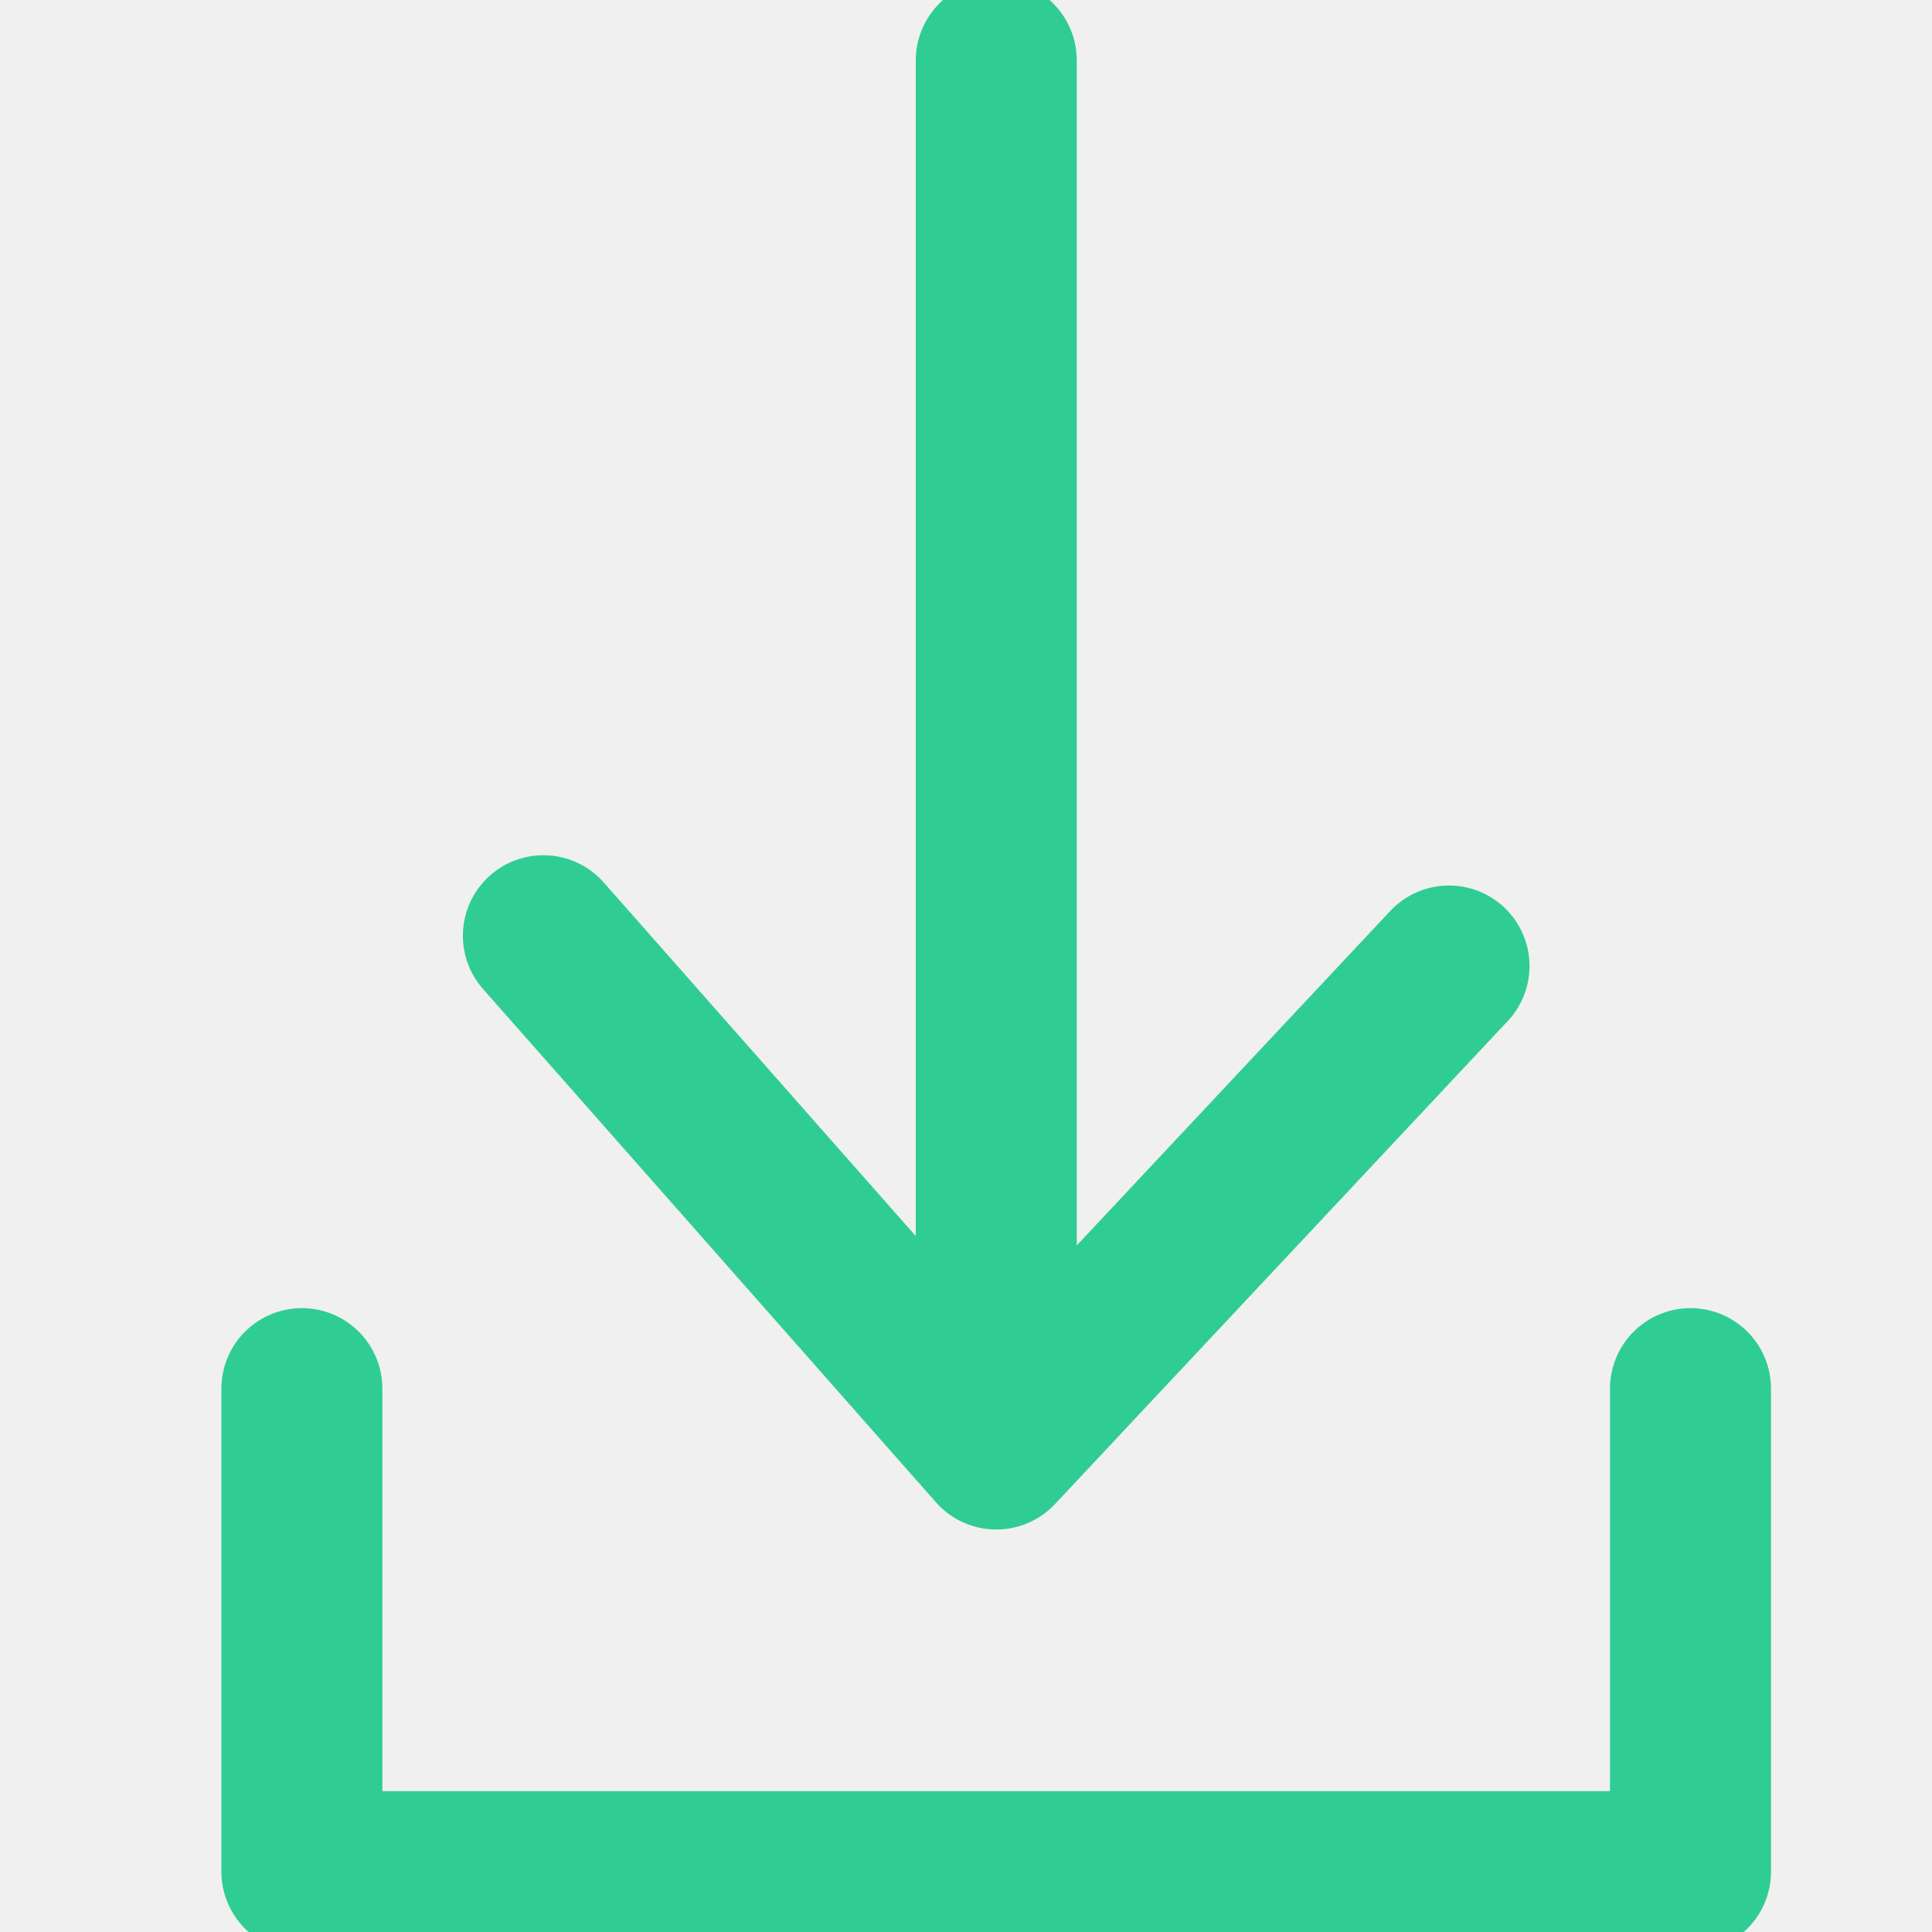
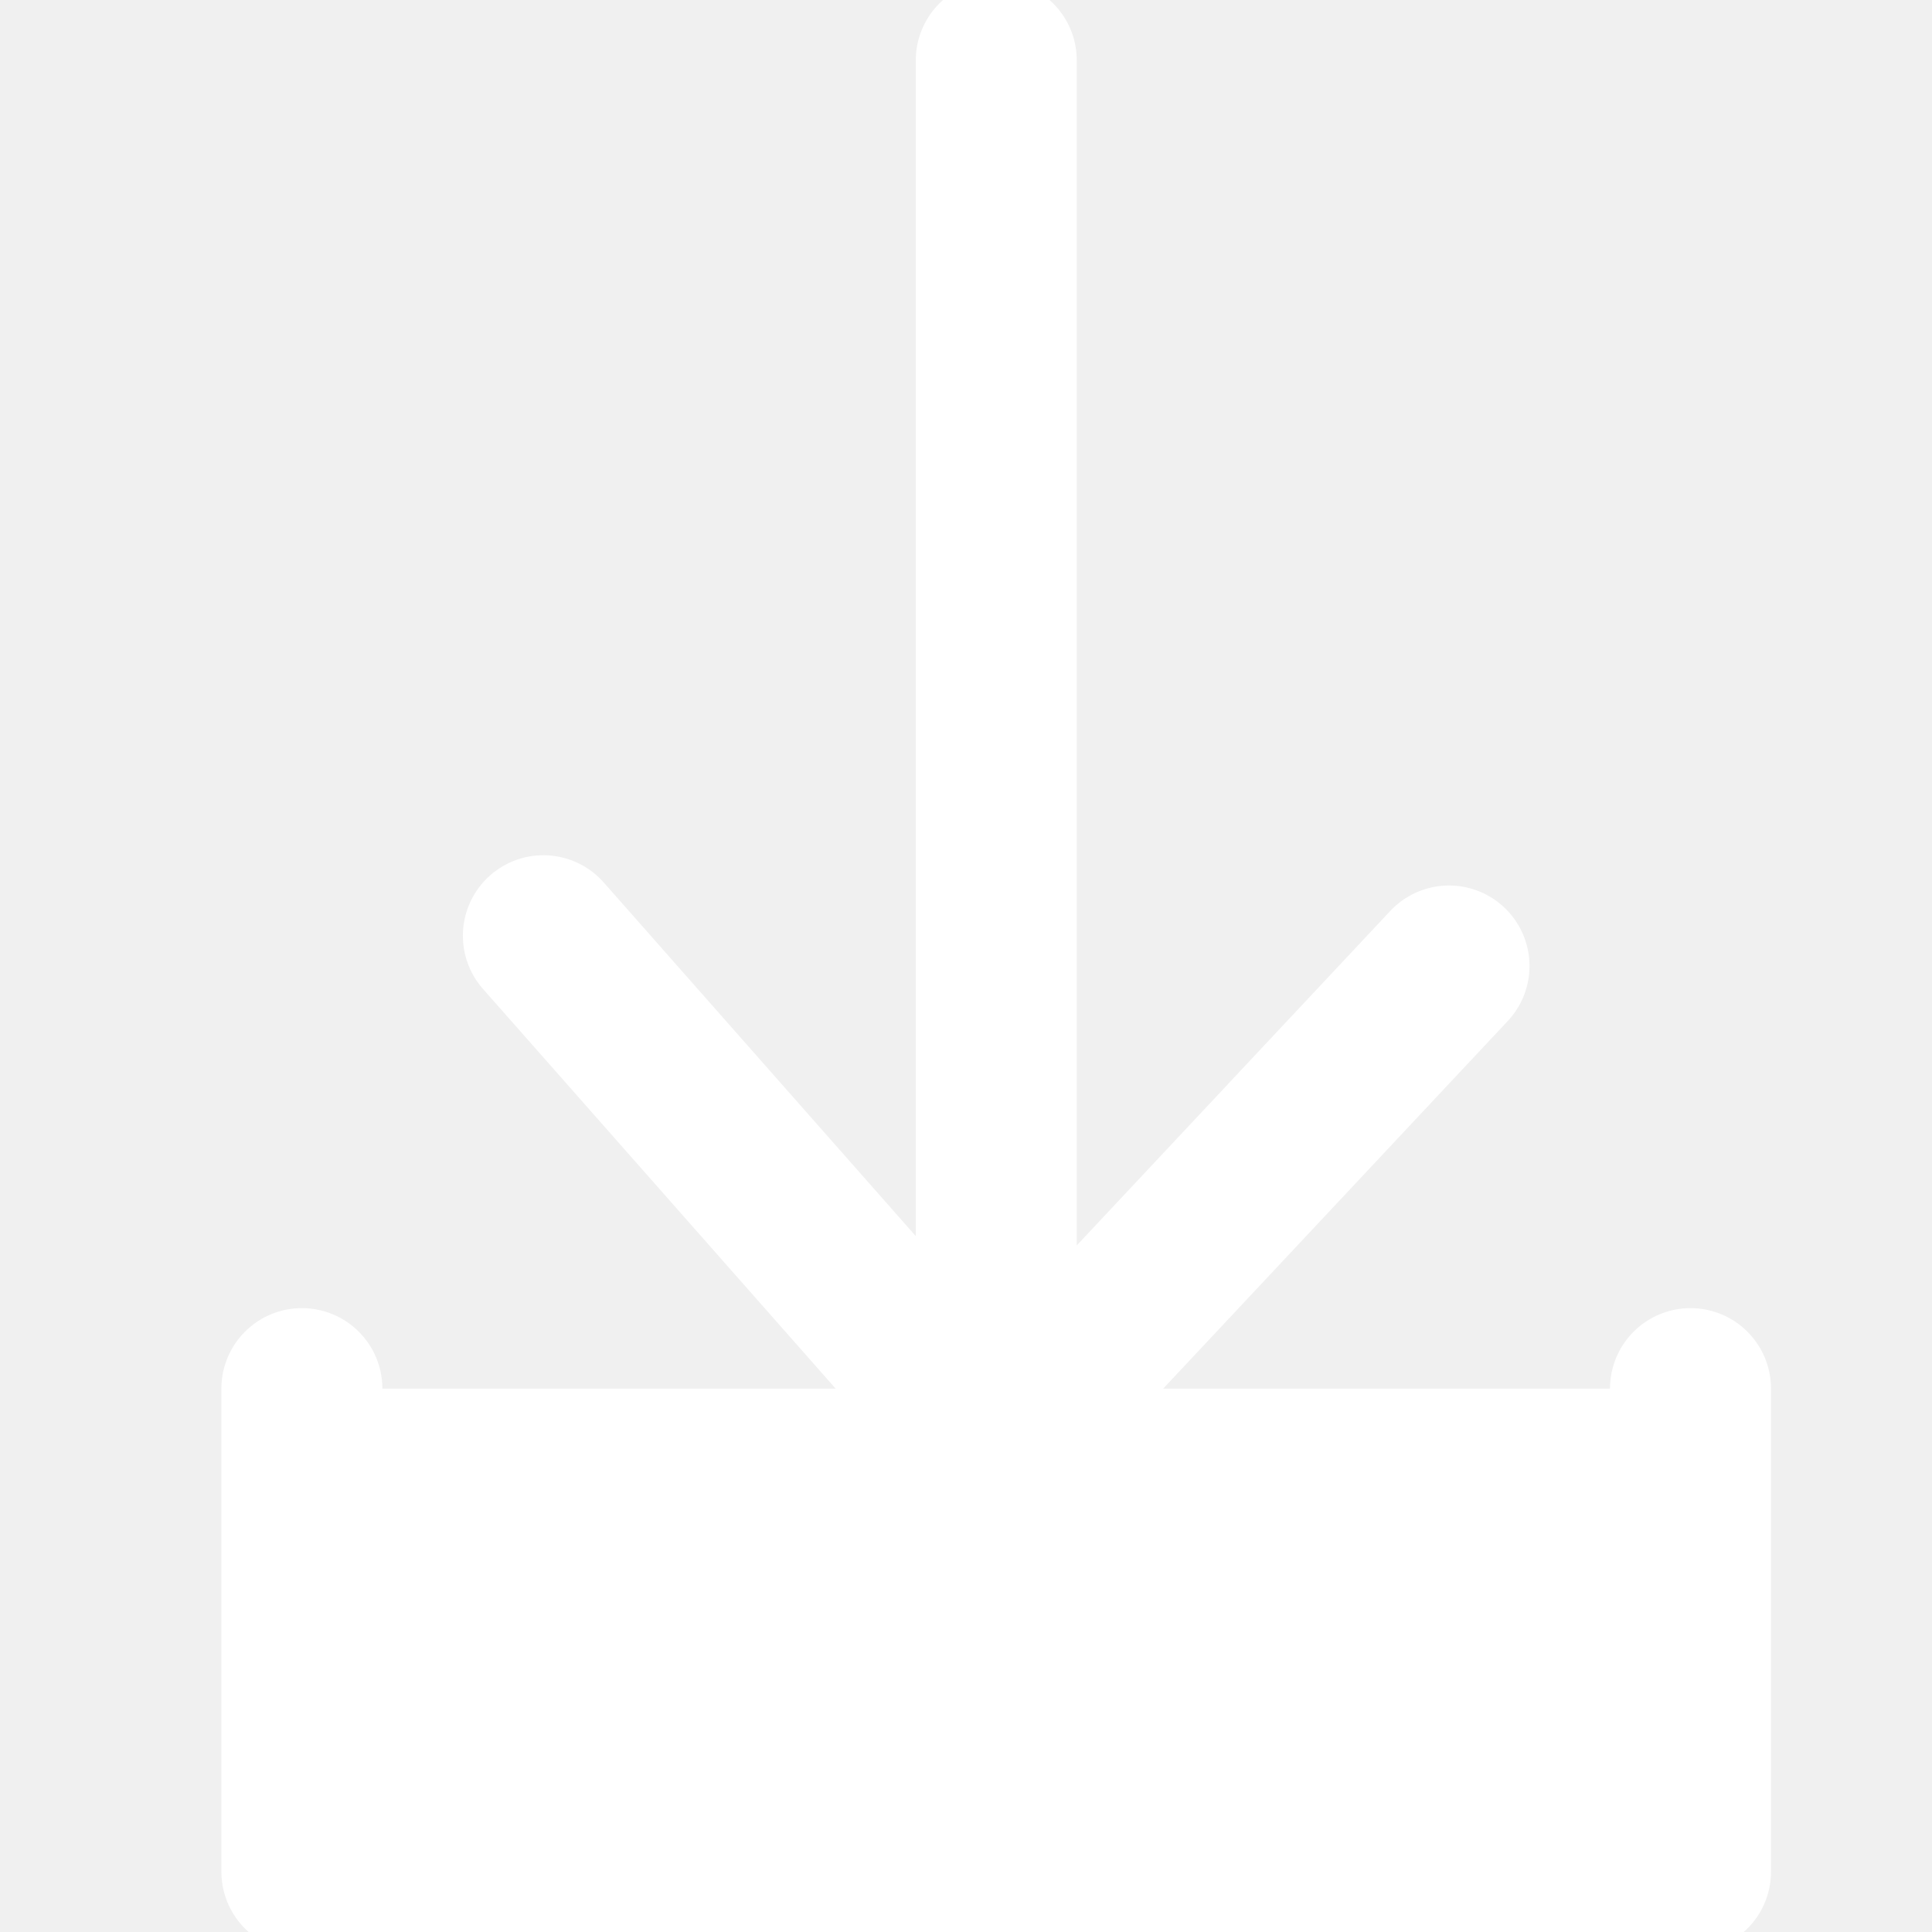
<svg xmlns="http://www.w3.org/2000/svg" width="12" height="12" viewBox="0 0 12 12" fill="none">
  <g clip-path="url(#clip0)">
-     <path d="M3.375 5.812L6.188 9L9 6M6.188 0.375V9V0.375Z" stroke="#2FCD94" stroke-miterlimit="10" stroke-linecap="round" stroke-linejoin="round" />
-     <path d="M1.875 8.625V11.625H10.5V8.625" stroke="#2FCD94" stroke-miterlimit="10" stroke-linecap="round" stroke-linejoin="round" />
+     <path d="M3.375 5.812L6.188 9L9 6M6.188 0.375V9V0.375Z" stroke="white" stroke-miterlimit="10" stroke-linecap="round" stroke-linejoin="round" />
+     <path d="M1.875 8.625V11.625H10.5V8.625" stroke="white" stroke-miterlimit="10" stroke-linecap="round" stroke-linejoin="round" fill="white" />
  </g>
  <defs>
    <clipPath id="clip0">
      <rect width="12" height="12" fill="white" />
    </clipPath>
  </defs>
</svg>
